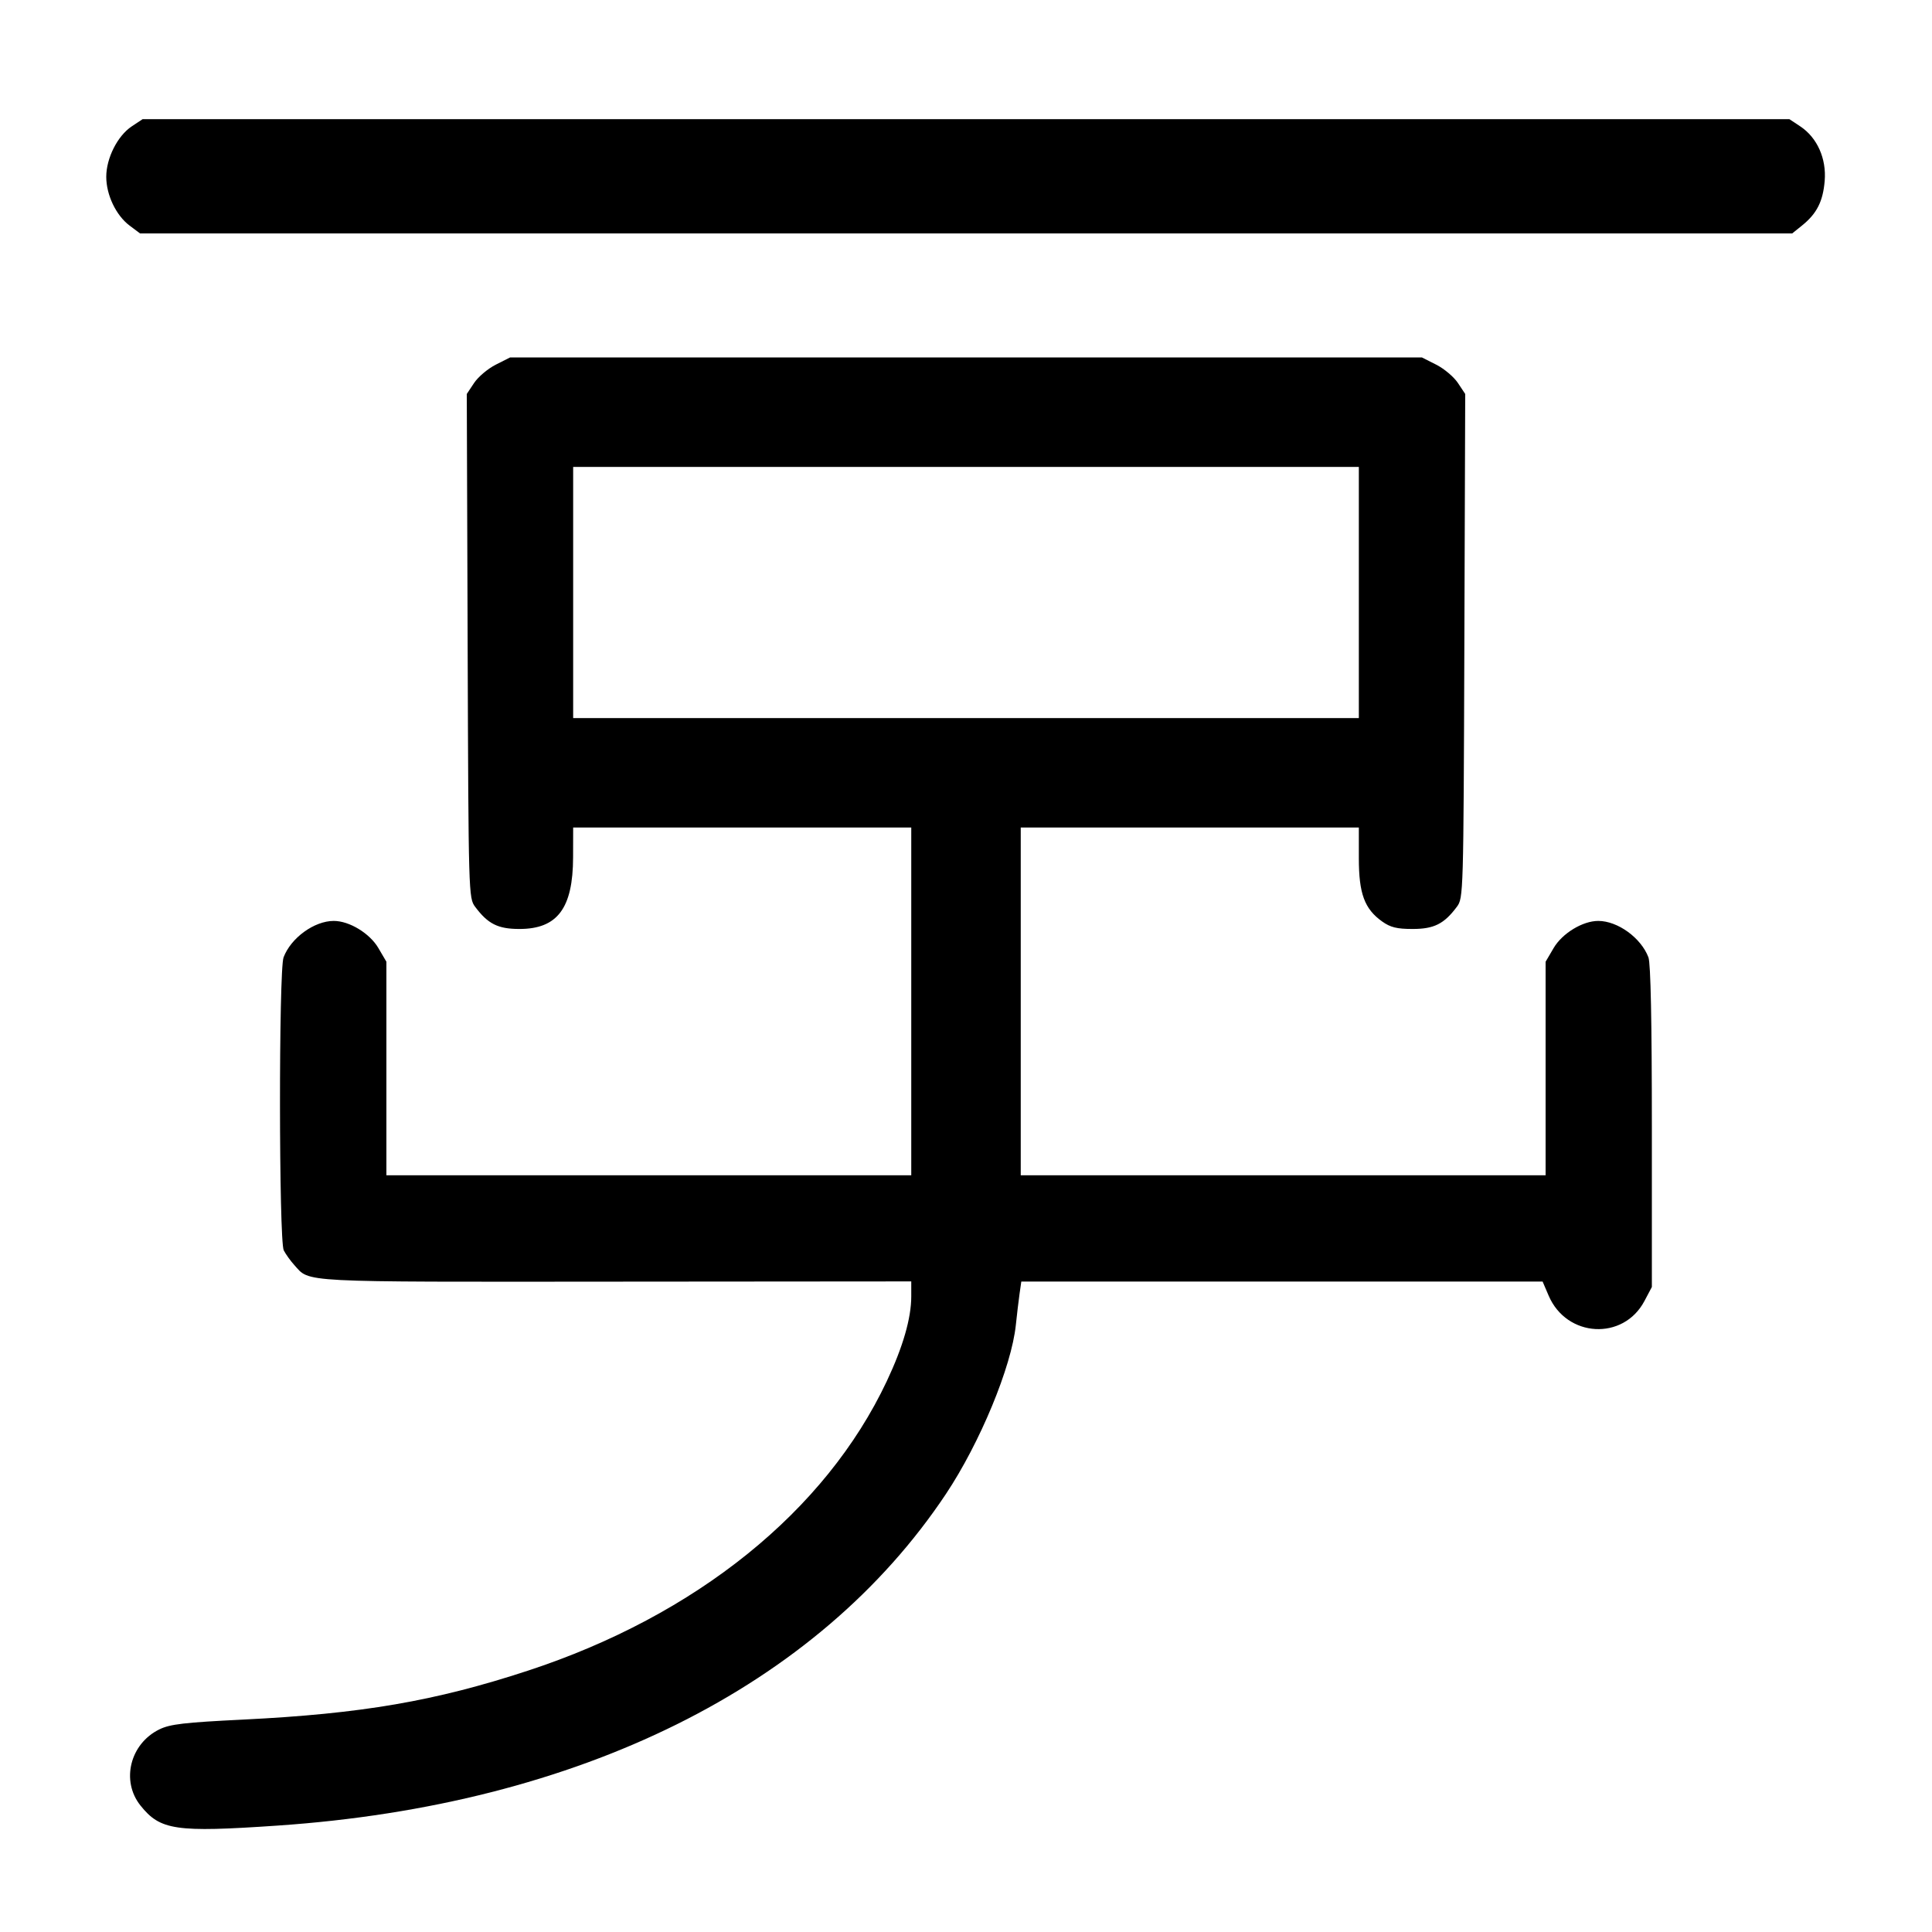
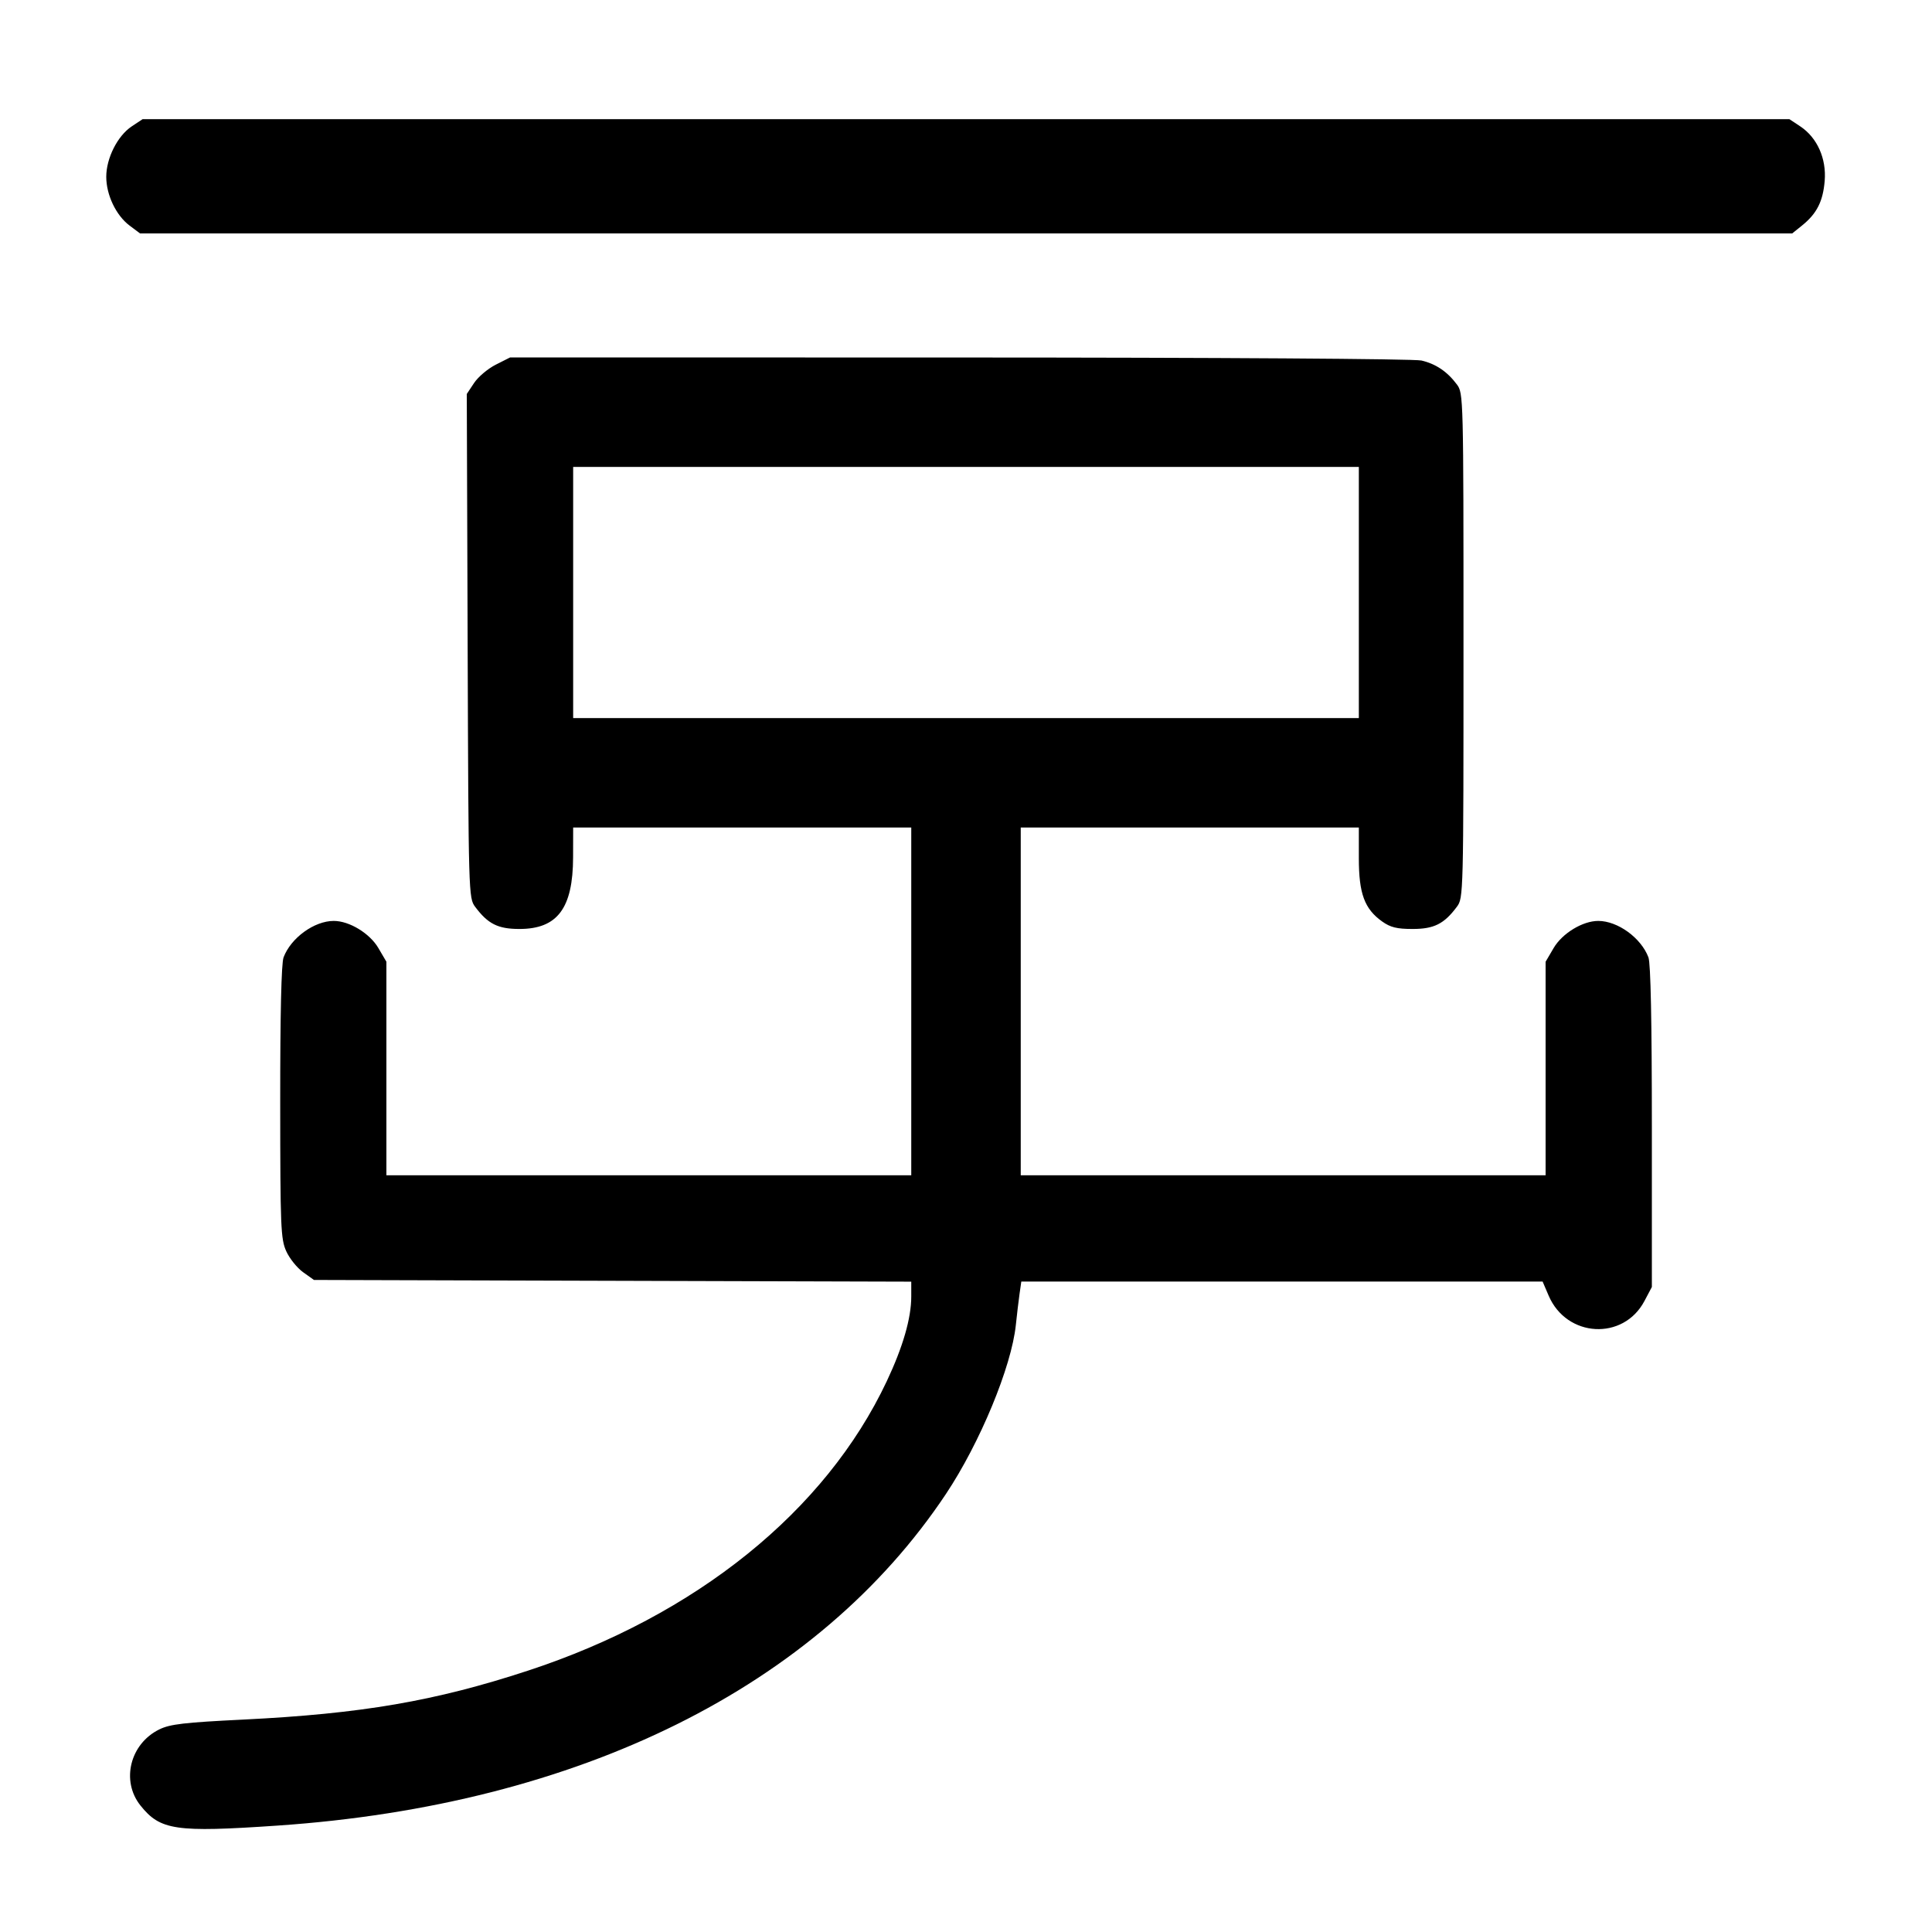
<svg xmlns="http://www.w3.org/2000/svg" width="1000" height="1000" viewBox="0 0 1000 1000" version="1.1" id="svg5">
-   <path d="M68.163 65.430 C 60.845 70.293,55.000 81.867,55.000 91.494 C 55.000 100.904,60.068 111.507,67.079 116.766 L 72.500 120.833 500.067 120.833 L 927.633 120.833 932.797 116.667 C 940.387 110.543,943.576 104.239,944.457 93.622 C 945.416 82.063,940.568 71.232,931.837 65.430 L 926.174 61.667 500.000 61.667 L 73.826 61.667 68.163 65.430 M256.617 188.750 C 252.534 190.813,247.487 195.068,245.401 198.207 L 241.608 203.914 242.054 334.335 C 242.494 463.110,242.543 464.815,245.936 469.359 C 252.570 478.243,257.748 480.833,268.872 480.833 C 288.527 480.833,296.568 470.092,296.630 443.750 L 296.667 428.333 384.167 428.333 L 471.667 428.333 471.667 518.333 L 471.667 608.333 335.833 608.333 L 200.000 608.333 200.000 553.063 L 200.000 497.793 195.857 490.723 C 191.381 483.086,180.831 476.667,172.754 476.667 C 162.667 476.667,150.584 485.437,146.773 495.525 C 144.244 502.219,144.338 642.267,146.875 647.193 C 147.906 649.195,150.344 652.592,152.292 654.742 C 160.607 663.917,152.703 663.507,318.409 663.377 L 471.667 663.256 471.667 670.971 C 471.667 682.285,467.393 697.098,458.985 714.928 C 427.264 782.190,360.282 836.201,273.164 864.764 C 225.125 880.514,187.153 887.033,125.833 890.056 C 95.317 891.561,88.049 892.410,82.500 895.120 C 67.301 902.543,62.519 921.787,72.706 934.536 C 82.956 947.365,90.857 948.523,143.617 944.924 C 299.764 934.273,423.104 873.100,489.582 773.333 C 507.248 746.820,523.542 707.449,525.795 685.833 C 526.368 680.333,527.239 673.021,527.732 669.583 L 528.626 663.333 663.539 663.333 L 798.452 663.333 801.584 670.640 C 810.906 692.387,840.257 694.021,851.162 673.400 L 855.000 666.142 855.000 583.180 C 855.000 528.615,854.393 498.611,853.227 495.525 C 849.416 485.437,837.333 476.667,827.246 476.667 C 819.169 476.667,808.619 483.086,804.143 490.723 L 800.000 497.793 800.000 553.063 L 800.000 608.333 664.167 608.333 L 528.333 608.333 528.333 518.333 L 528.333 428.333 615.833 428.333 L 703.333 428.333 703.333 444.233 C 703.333 462.510,706.251 470.432,715.379 476.943 C 719.680 480.010,723.011 480.833,731.128 480.833 C 742.252 480.833,747.430 478.243,754.064 469.359 C 757.457 464.815,757.506 463.110,757.946 334.335 L 758.392 203.914 754.599 198.207 C 752.513 195.068,747.466 190.813,743.383 188.750 L 735.960 185.000 500.000 185.000 L 264.040 185.000 256.617 188.750 M703.333 306.667 L 703.333 371.667 500.000 371.667 L 296.667 371.667 296.667 306.667 L 296.667 241.667 500.000 241.667 L 703.333 241.667 703.333 306.667 " stroke="none" fill-rule="evenodd" fill="#000000" />
+   <path d="M68.163 65.430 C 60.845 70.293,55.000 81.867,55.000 91.494 C 55.000 100.904,60.068 111.507,67.079 116.766 L 72.500 120.833 500.067 120.833 L 927.633 120.833 932.797 116.667 C 940.387 110.543,943.576 104.239,944.457 93.622 C 945.416 82.063,940.568 71.232,931.837 65.430 L 926.174 61.667 500.000 61.667 L 73.826 61.667 68.163 65.430 M256.617 188.750 C 252.534 190.813,247.487 195.068,245.401 198.207 L 241.608 203.914 242.054 334.335 C 242.494 463.110,242.543 464.815,245.936 469.359 C 252.570 478.243,257.748 480.833,268.872 480.833 C 288.527 480.833,296.568 470.092,296.630 443.750 L 296.667 428.333 384.167 428.333 L 471.667 428.333 471.667 518.333 L 471.667 608.333 335.833 608.333 L 200.000 608.333 200.000 553.063 L 200.000 497.793 195.857 490.723 C 191.381 483.086,180.831 476.667,172.754 476.667 C 162.667 476.667,150.584 485.437,146.773 495.525 C 145.620 498.576,145.013 524.812,145.037 570.525 C 145.070 635.486,145.309 641.353,148.176 647.665 C 149.882 651.422,153.803 656.297,156.889 658.498 L 162.500 662.500 317.083 662.942 L 471.667 663.384 471.667 671.035 C 471.667 682.287,467.378 697.129,458.985 714.928 C 427.264 782.190,360.282 836.201,273.164 864.764 C 225.125 880.514,187.153 887.033,125.833 890.056 C 95.317 891.561,88.049 892.410,82.500 895.120 C 67.301 902.543,62.519 921.787,72.706 934.536 C 82.956 947.365,90.857 948.523,143.617 944.924 C 299.764 934.273,423.104 873.100,489.582 773.333 C 507.248 746.820,523.542 707.449,525.795 685.833 C 526.368 680.333,527.239 673.021,527.732 669.583 L 528.626 663.333 663.539 663.333 L 798.452 663.333 801.584 670.640 C 810.906 692.387,840.257 694.021,851.162 673.400 L 855.000 666.142 855.000 583.180 C 855.000 528.615,854.393 498.611,853.227 495.525 C 849.416 485.437,837.333 476.667,827.246 476.667 C 819.169 476.667,808.619 483.086,804.143 490.723 L 800.000 497.793 800.000 553.063 L 800.000 608.333 664.167 608.333 L 528.333 608.333 528.333 518.333 L 528.333 428.333 615.833 428.333 L 703.333 428.333 703.333 444.233 C 703.333 462.510,706.251 470.432,715.379 476.943 C 719.680 480.010,723.011 480.833,731.128 480.833 C 742.252 480.833,747.431 478.242,754.064 469.358 C 757.466 464.801,757.500 463.461,757.500 334.167 C 757.500 204.873,757.466 203.532,754.064 198.975 C 749.101 192.328,743.167 188.327,735.704 186.596 C 731.949 185.725,630.206 185.063,496.603 185.040 L 264.040 185.000 256.617 188.750 M703.333 306.667 L 703.333 371.667 500.000 371.667 L 296.667 371.667 296.667 306.667 L 296.667 241.667 500.000 241.667 L 703.333 241.667 703.333 306.667 " stroke="none" fill-rule="evenodd" fill="#000000" />
</svg>
